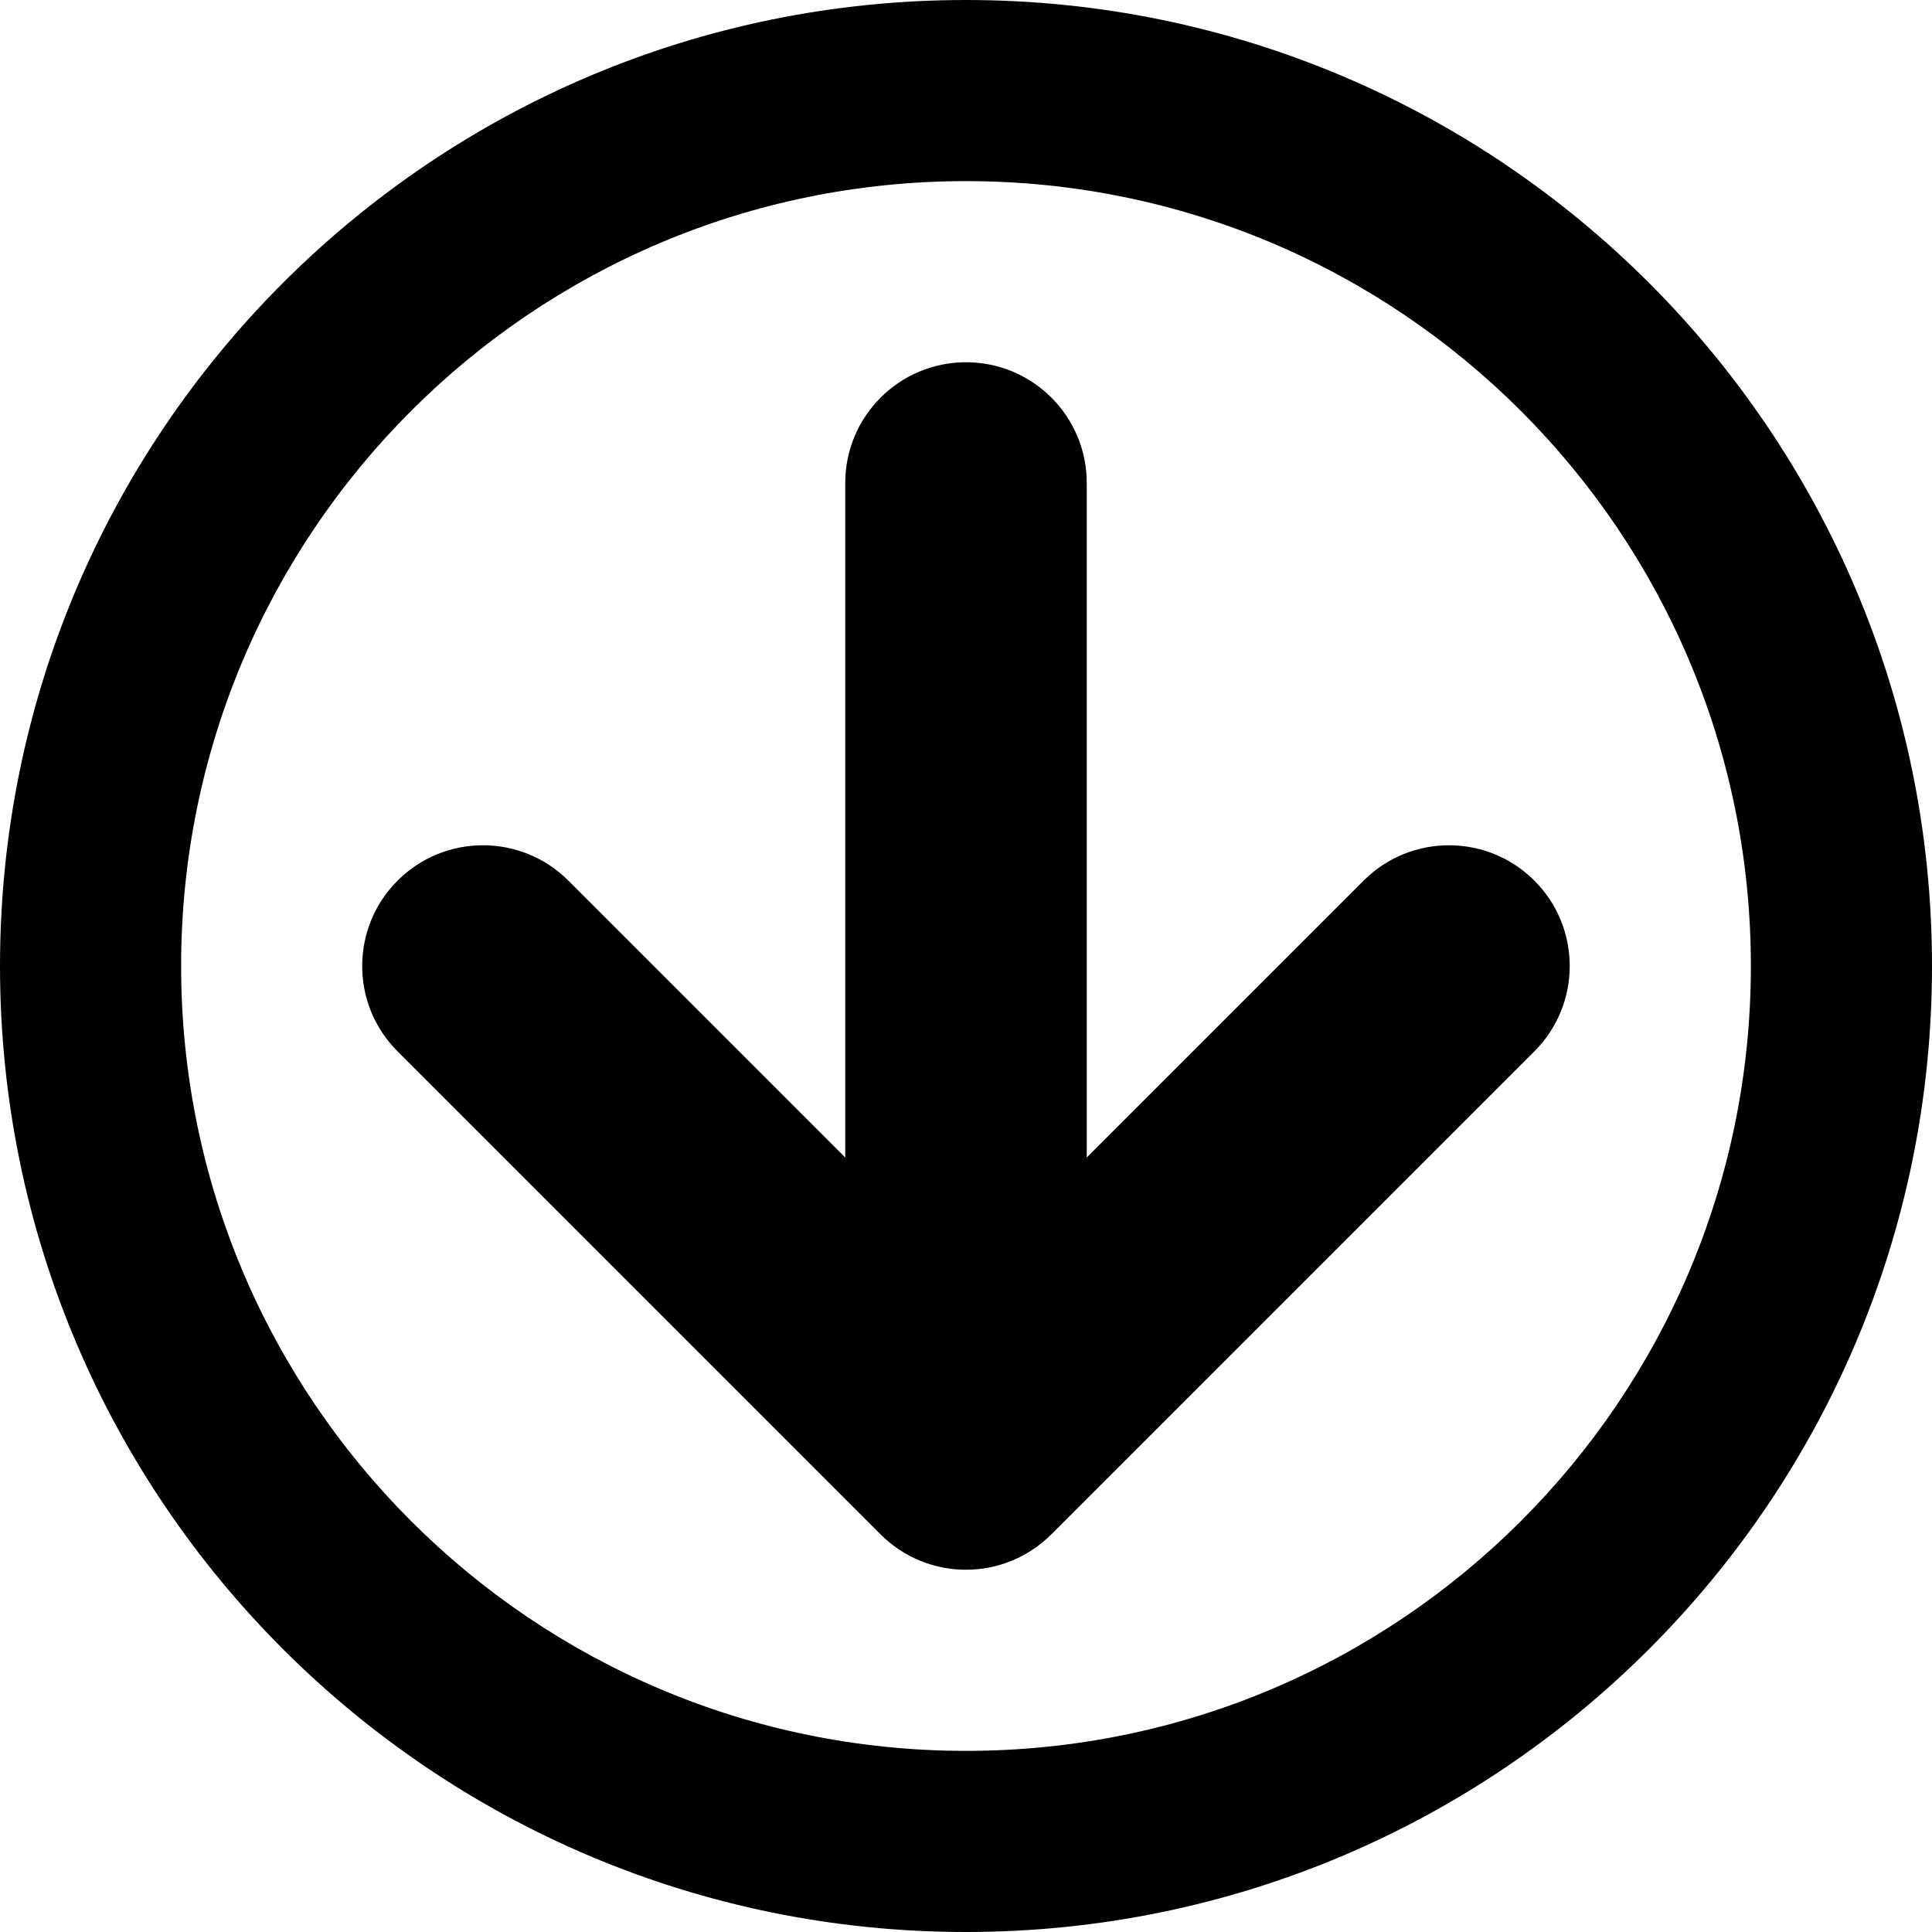
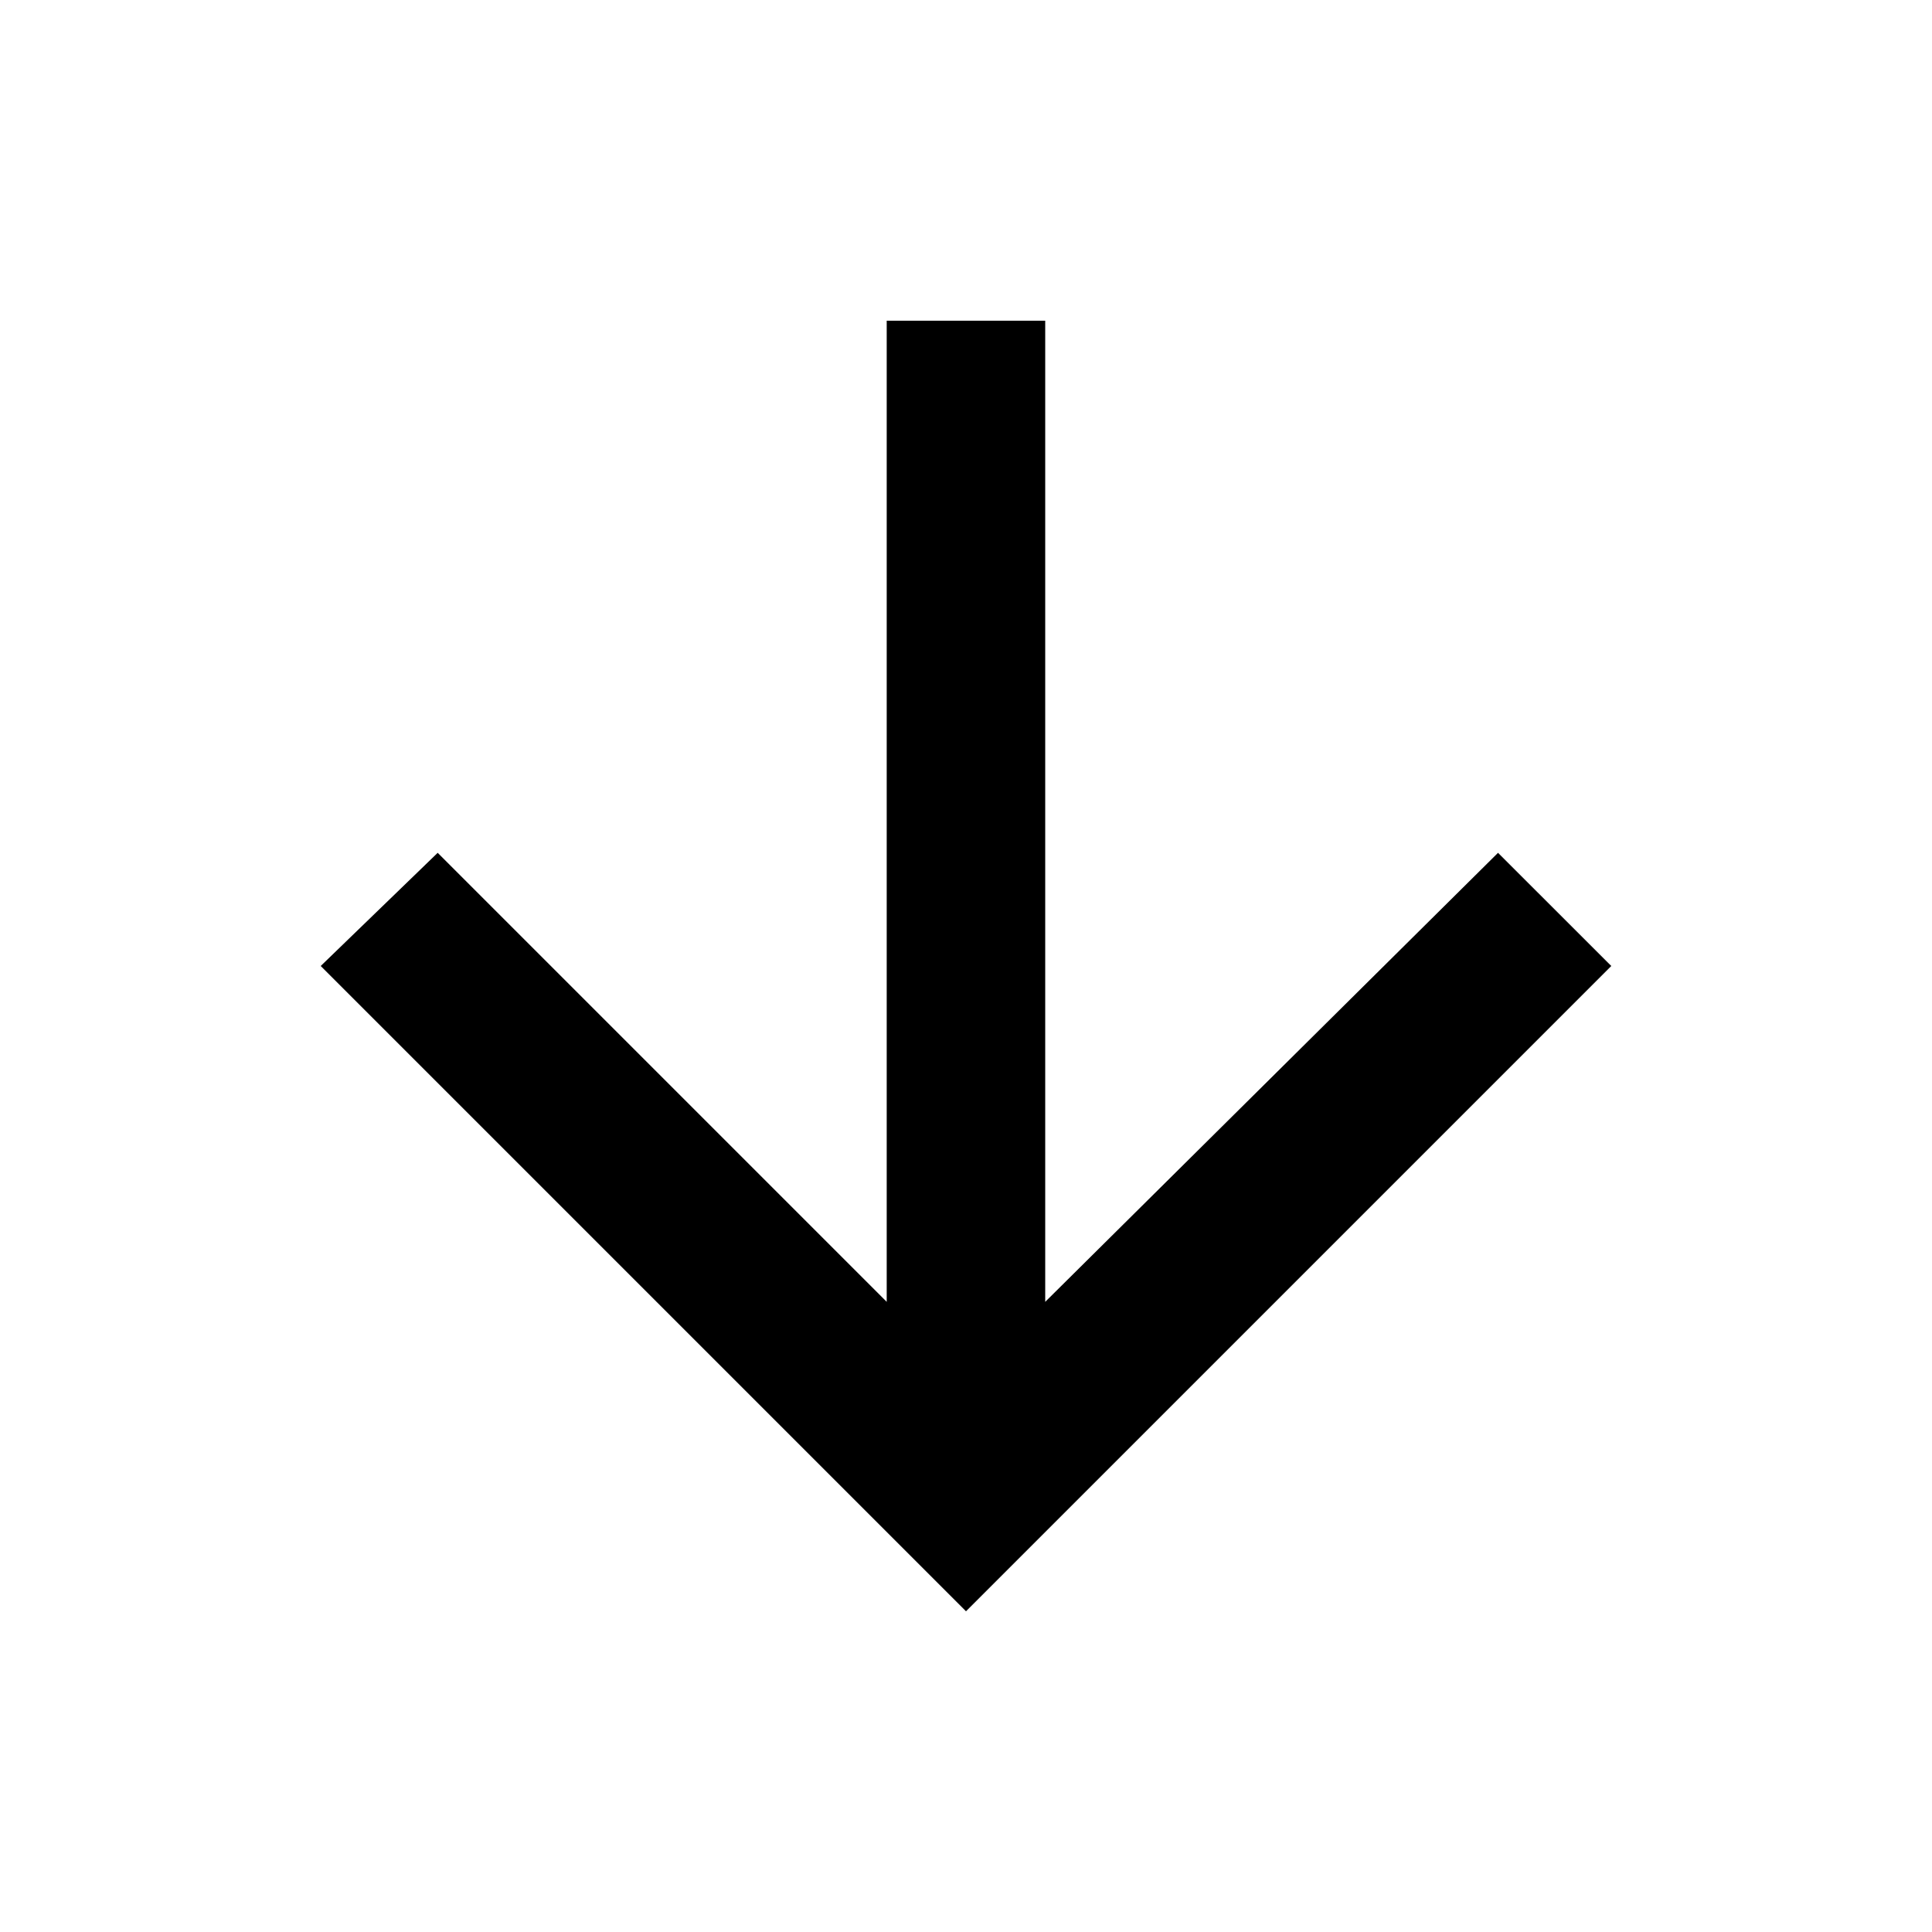
- <svg xmlns="http://www.w3.org/2000/svg" version="1.1" width="32" height="32" viewBox="0 0 32 32">
-   <g id="icomoon-ignore">
-     <line stroke-width="1" x1="" y1="" x2="" y2="" stroke="#449FDB" opacity="" />
-   </g>
-   <path d="M32 16c0-8.837-7.163-16-16-16s-16 7.163-16 16 7.163 16 16 16 16-7.163 16-16zM3 16c0-7.18 5.82-13 13-13s13 5.82 13 13-5.82 13-13 13-13-5.82-13-13zM17.414 25.414l8-8c0.781-0.781 0.781-2.047 0-2.828s-2.047-0.781-2.828 0l-4.586 4.586v-11.172c0-1.105-0.895-2-2-2s-2 0.895-2 2v11.172l-4.586-4.586c-0.781-0.781-2.047-0.781-2.829 0-0.391 0.391-0.586 0.902-0.586 1.414s0.195 1.024 0.586 1.414l8 8c0.781 0.781 2.047 0.781 2.828 0z" fill="#000000" />
+ <svg xmlns="http://www.w3.org/2000/svg" version="1.1" width="24" height="24" viewBox="0 0 24 24">
+   <path d="M20.016 12l-8.016 8.016-8.016-8.016 1.453-1.406 5.578 5.578v-12.188h1.969v12.188l5.625-5.578z" />
</svg>
